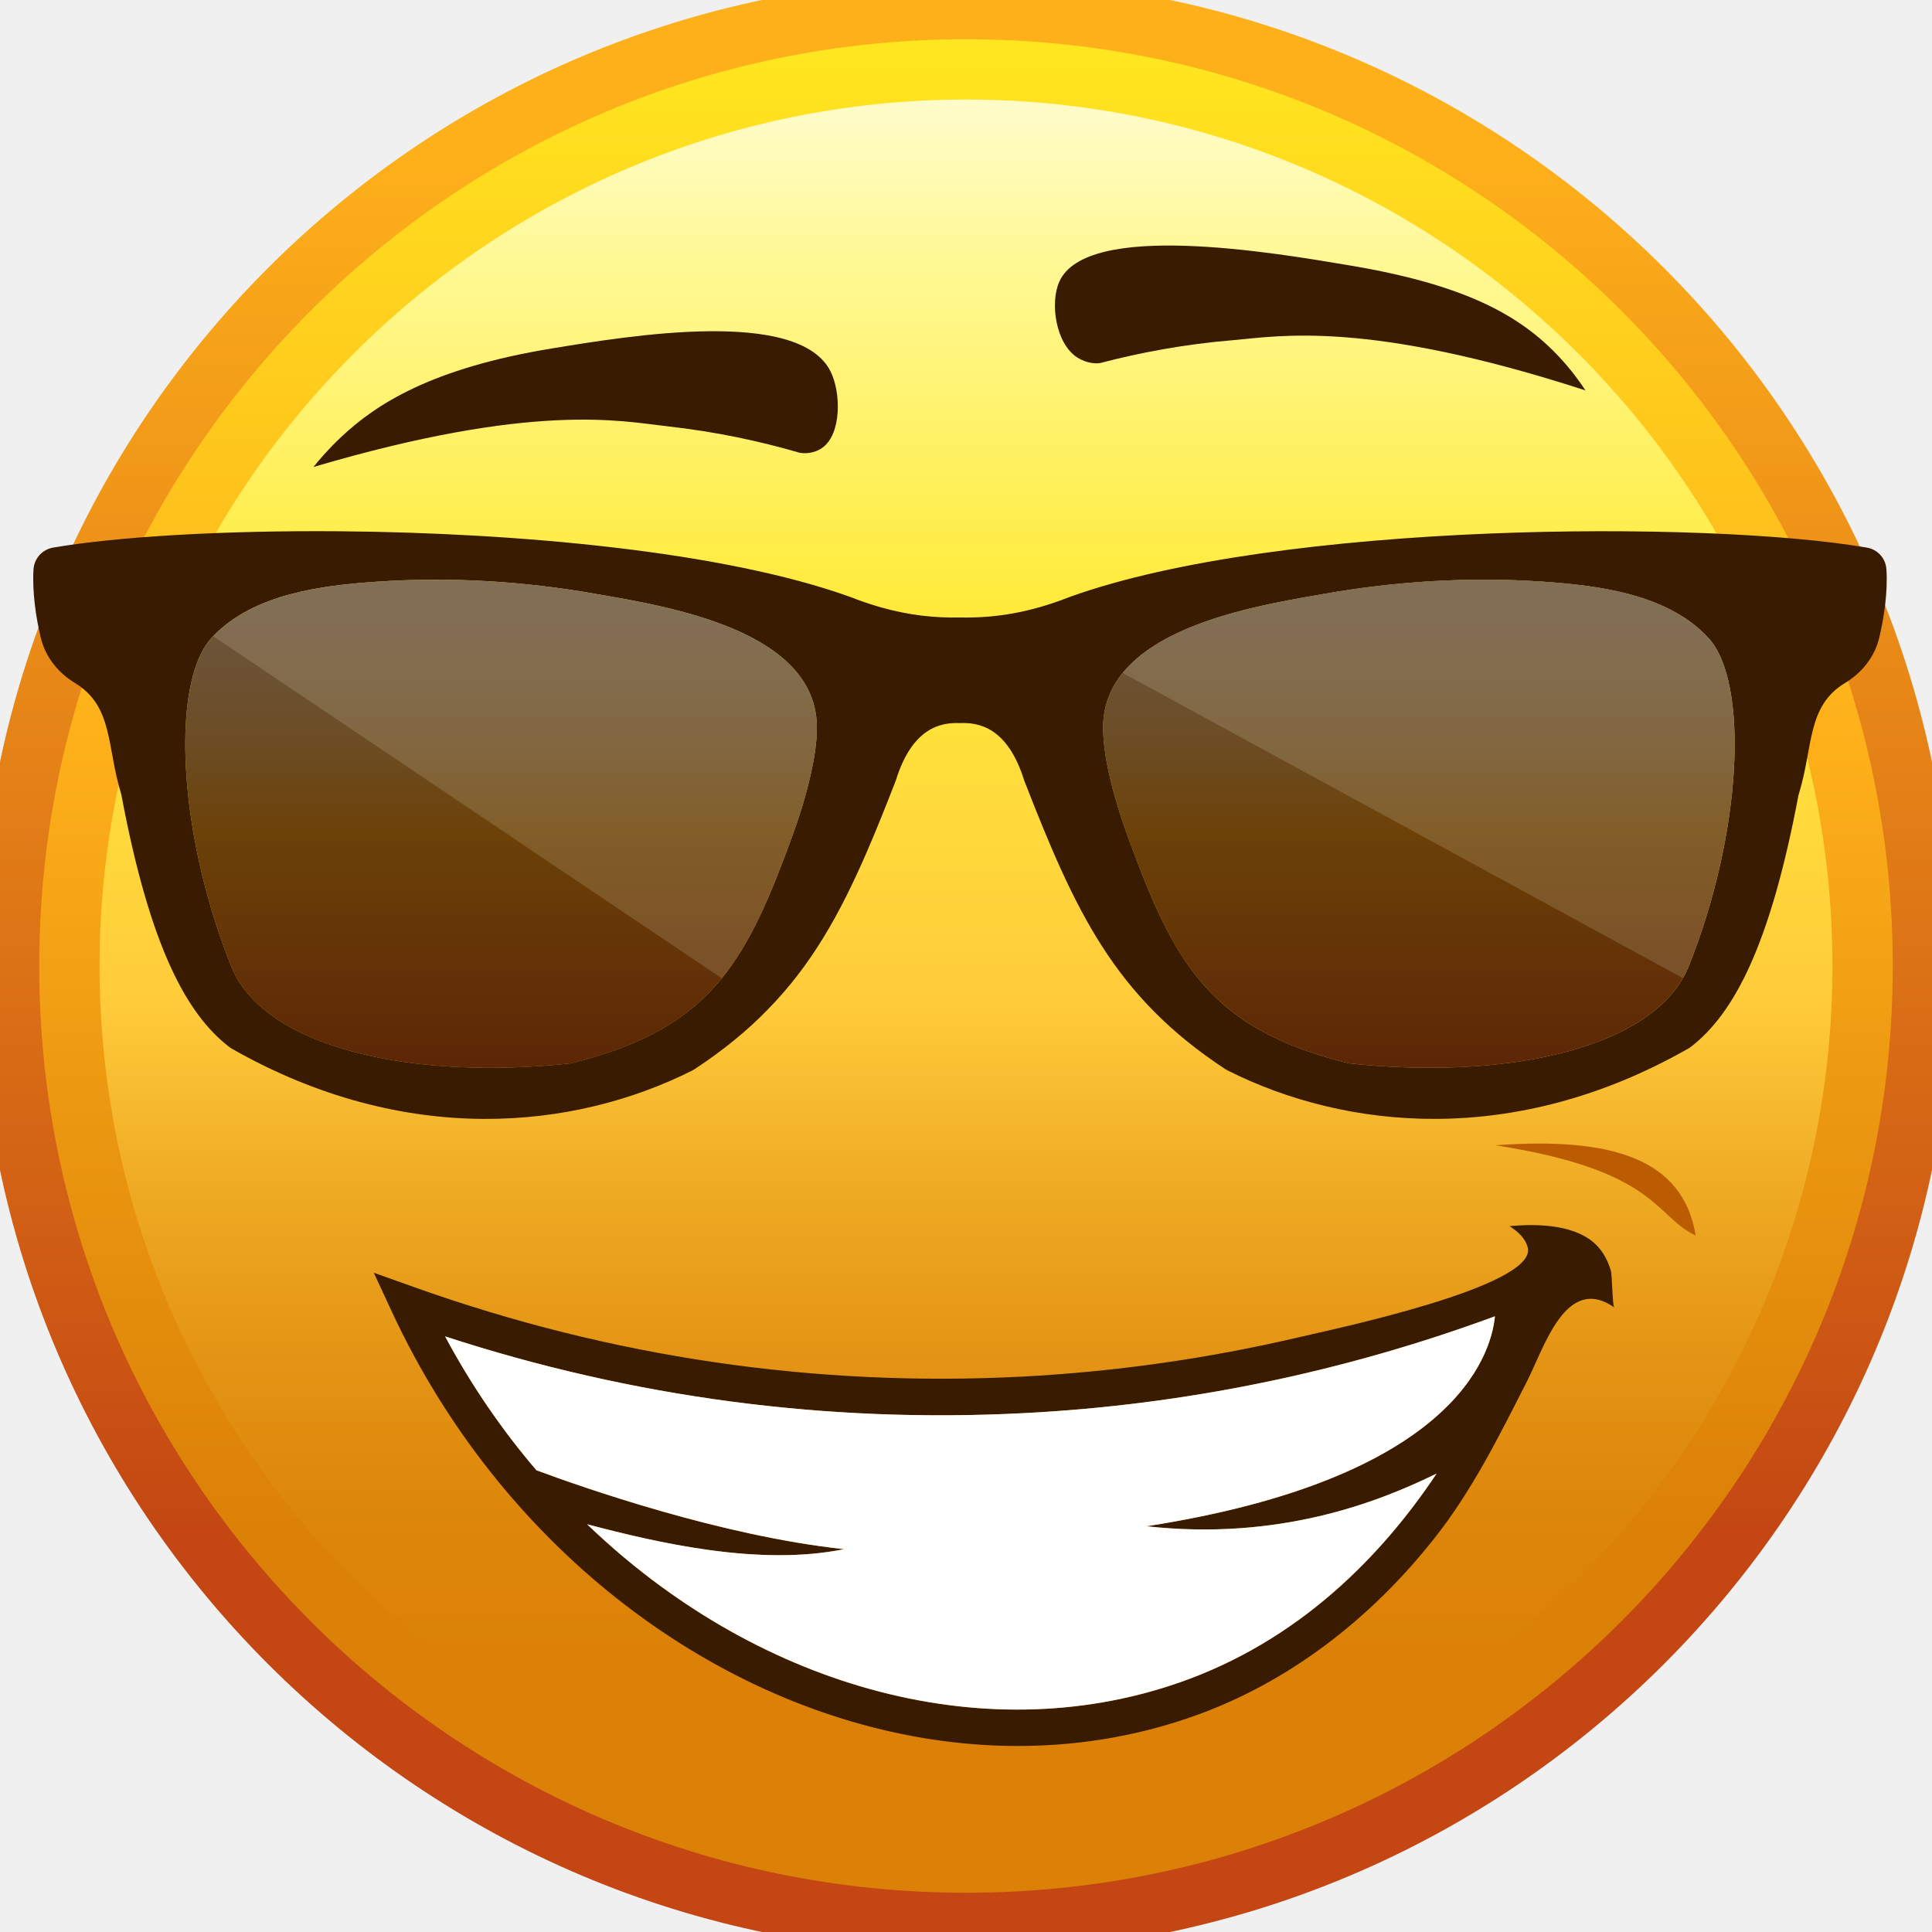
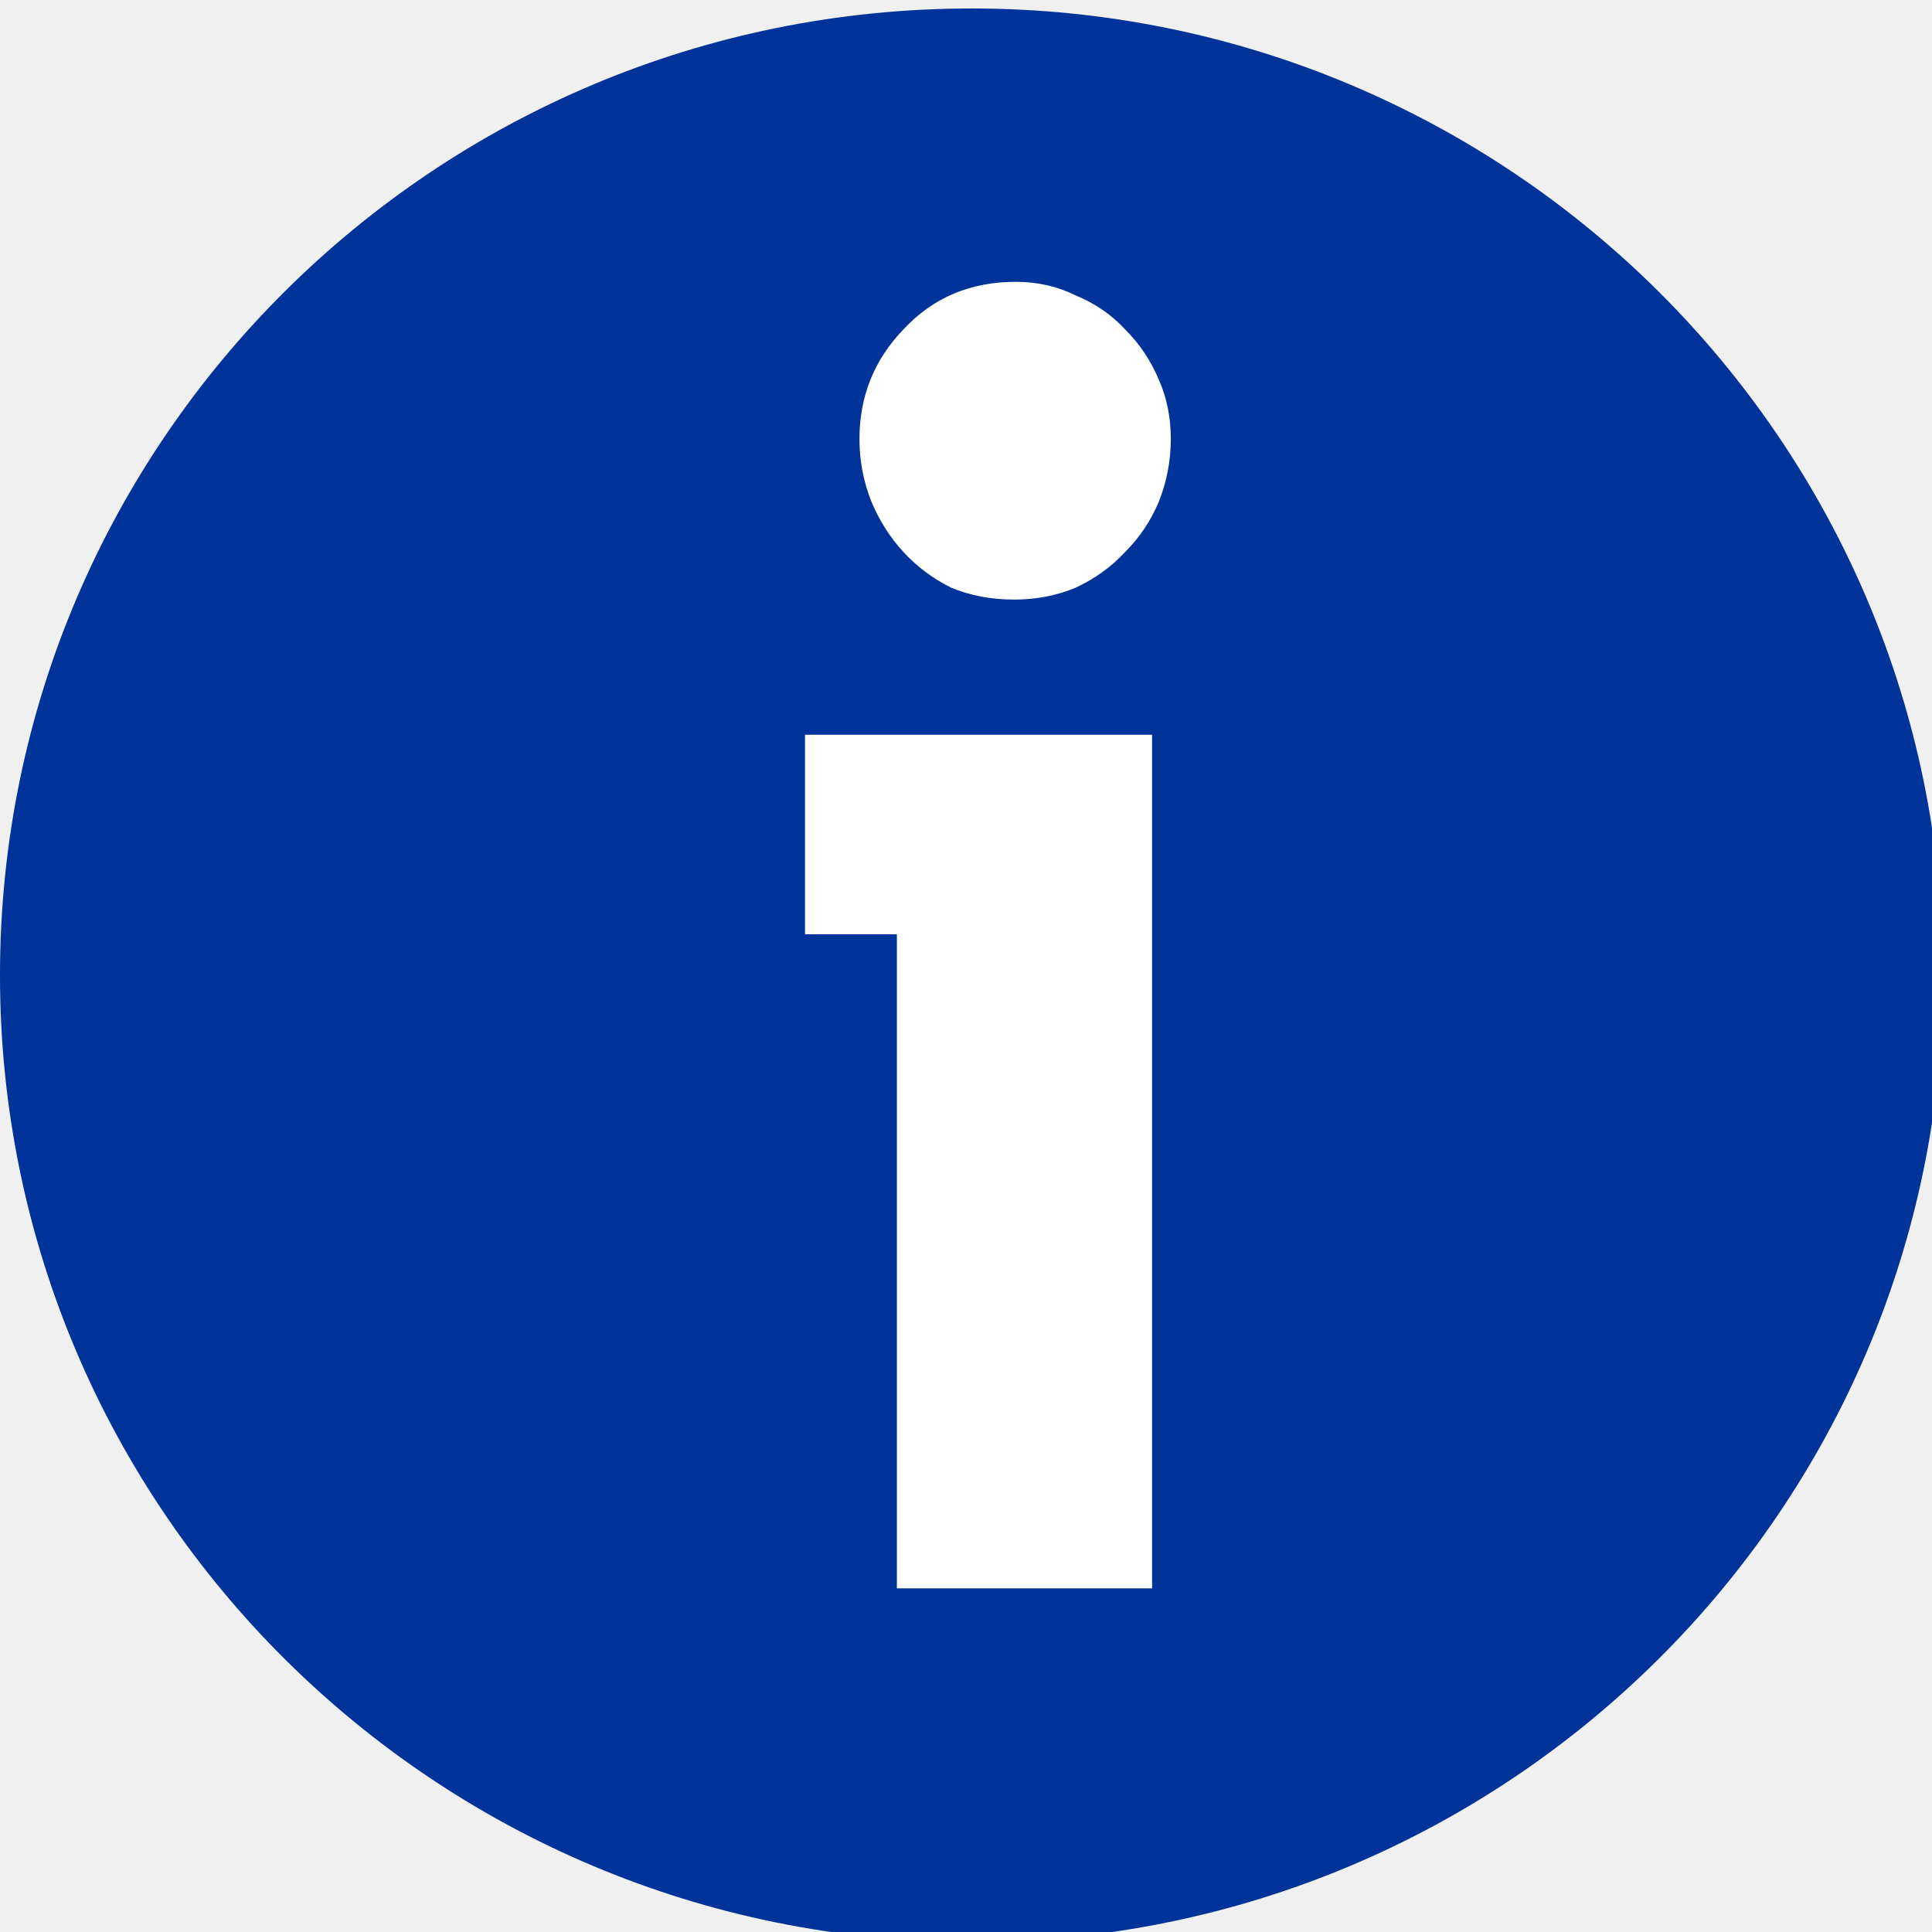
- <svg xmlns="http://www.w3.org/2000/svg" height="64" width="64" xml:space="preserve" viewBox="0 0 64 64" y="0px" x="0px" id="Layer_1" version="1.1">
-   <defs id="defs1346" />
-   <style id="style1141" type="text/css">
- 	.st0{fill:none;}
- 	.st1{fill:url(#SVGID_1_);}
- 	.st2{fill:url(#SVGID_2_);}
- 	.st3{fill:none;stroke:url(#SVGID_3_);stroke-width:2;stroke-miterlimit:10;}
- 	.st4{fill:#381B01;}
- 	.st5{fill:#FFFFFF;}
- 	.st6{fill:#BC5C02;}
- 	.st7{opacity:0.26;fill:url(#SVGID_4_);}
- 	.st8{opacity:0.26;fill:url(#SVGID_5_);}
- 	.st9{opacity:0.15;fill:#FFFDE2;}
- 	.st10{fill:url(#SVGID_6_);}
- 	.st11{fill:url(#SVGID_7_);}
- 	.st12{fill:none;stroke:url(#SVGID_8_);stroke-width:2;stroke-miterlimit:10;}
- 	.st13{opacity:0.26;fill:url(#SVGID_9_);}
- 	.st14{opacity:0.26;fill:url(#SVGID_10_);}
- </style>
-   <path id="path1143" d="M 790.33,91.13" class="st0" />
-   <linearGradient gradientTransform="matrix(0.299822,0,0,0.299822,-9.993064,-45.39003)" y2="363.851" x2="140.065" y1="152.385" x1="140.065" gradientUnits="userSpaceOnUse" id="SVGID_1_">
-     <stop id="stop1145" style="stop-color:#FFFDE2" offset="0.012" />
-     <stop id="stop1147" style="stop-color:#FFF995" offset="0.131" />
-     <stop id="stop1149" style="stop-color:#FFEB3C" offset="0.308" />
-     <stop id="stop1151" style="stop-color:#FFCB3A" offset="0.521" />
-     <stop id="stop1153" style="stop-color:#EFAB24" offset="0.614" />
-     <stop id="stop1155" style="stop-color:#E49414" offset="0.704" />
-     <stop id="stop1157" style="stop-color:#DD860A" offset="0.789" />
-     <stop id="stop1159" style="stop-color:#DB8107" offset="0.862" />
-   </linearGradient>
-   <circle style="fill:url(#SVGID_1_);stroke-width:0.3" id="circle1162" r="31.7" cy="32" cx="32" class="st1" />
-   <linearGradient gradientTransform="matrix(0.299822,0,0,0.299822,-9.993064,-45.39003)" y2="363.851" x2="140.065" y1="152.385" x1="140.065" gradientUnits="userSpaceOnUse" id="SVGID_2_">
-     <stop id="stop1164" style="stop-color:#FFEA20" offset="5.128323e-04" />
-     <stop id="stop1166" style="stop-color:#FFDB1E" offset="0.093" />
-     <stop id="stop1168" style="stop-color:#FEB01A" offset="0.381" />
-     <stop id="stop1170" style="stop-color:#EB9610" offset="0.588" />
-     <stop id="stop1172" style="stop-color:#DB8107" offset="0.793" />
-   </linearGradient>
-   <path style="fill:url(#SVGID_2_);stroke-width:0.3" id="path1175" d="m 32,3.298 c 15.828,0 28.702,12.877 28.702,28.702 0,15.825 -12.877,28.702 -28.702,28.702 -15.825,0 -28.702,-12.877 -28.702,-28.702 0,-15.825 12.877,-28.702 28.702,-28.702 m 0,-2.998 c -17.507,0 -31.7,14.194 -31.7,31.7 0,17.507 14.194,31.7 31.7,31.7 17.507,0 31.703,-14.194 31.703,-31.7 0,-17.507 -14.194,-31.7 -31.703,-31.7 z" class="st2" />
-   <linearGradient gradientTransform="matrix(0.299822,0,0,0.299822,-9.993064,-45.39003)" y2="364.851" x2="140.065" y1="151.385" x1="140.065" gradientUnits="userSpaceOnUse" id="SVGID_3_">
-     <stop id="stop1177" style="stop-color:#FEB01A" offset="0.079" />
-     <stop id="stop1179" style="stop-color:#C44713" offset="0.792" />
-   </linearGradient>
-   <circle style="stroke:url(#SVGID_3_)" id="circle1182" r="31.7" cy="32" cx="32" class="st3" />
-   <path style="stroke-width:0.3" id="path1184" d="m 53.356,42.071 c -0.114,-0.363 -0.291,-0.684 -0.588,-0.932 -0.717,-0.588 -1.898,-0.6 -2.761,-0.522 0.27,0.177 0.531,0.405 0.603,0.717 0.303,1.289 -6.515,2.713 -7.574,2.962 -3.016,0.708 -6.092,1.145 -9.19,1.307 -6.848,0.351 -13.609,-0.642 -20.1,-2.956 l -1.364,-0.486 0.609,1.313 c 3.58,7.684 10.407,12.88 17.546,14.092 2.986,0.507 6.029,0.318 8.905,-0.681 3.232,-1.118 5.984,-3.274 8.086,-5.942 1.253,-1.586 2.144,-3.397 3.055,-5.184 0.579,-1.139 1.292,-3.559 2.893,-2.45 -0.069,-0.051 -0.063,-1.061 -0.12,-1.238 z m -15.381,8.488 c 4.386,0.486 7.666,-0.789 9.615,-1.745 -1.823,2.731 -4.563,5.55 -8.542,6.929 -6.593,2.285 -14.107,0.036 -19.599,-5.25 2.291,0.603 5.685,1.403 8.512,0.825 -4.081,-0.438 -8.665,-2.048 -10.191,-2.614 -1.139,-1.331 -2.159,-2.815 -3.025,-4.434 6.209,2.024 12.649,2.878 19.165,2.542 5.343,-0.273 10.587,-1.355 15.612,-3.208 -0.135,1.349 -1.424,5.382 -11.546,6.956 z" class="st4" />
-   <path style="stroke-width:0.3" id="path1186" d="m 37.975,50.559 c 4.386,0.486 7.666,-0.789 9.615,-1.745 -1.823,2.731 -4.563,5.55 -8.542,6.929 -6.593,2.285 -14.107,0.036 -19.599,-5.25 2.291,0.603 5.685,1.403 8.512,0.825 -4.081,-0.438 -8.665,-2.048 -10.191,-2.614 -1.139,-1.331 -2.159,-2.815 -3.025,-4.434 6.209,2.024 12.649,2.878 19.165,2.542 5.343,-0.273 10.587,-1.355 15.612,-3.208 -0.135,1.349 -1.424,5.382 -11.546,6.956 z" class="st5" />
-   <path style="stroke-width:0.3" id="path1188" d="m 49.537,37.939 c 3.853,-0.279 6.215,0.435 6.635,2.989 -1.367,-0.639 -1.265,-2.156 -6.635,-2.989 z" class="st6" />
-   <path style="stroke-width:0.3" id="path1190" d="m 56.591,21.131 c -1.337,-1.448 -3.613,-1.733 -5.469,-1.862 -2.414,-0.165 -4.845,-0.021 -7.229,0.399 -1.796,0.315 -5.265,0.851 -6.704,2.623 -0.414,0.51 -0.66,1.121 -0.648,1.862 0.018,1.118 0.447,2.539 0.825,3.574 1.52,4.174 2.704,6.371 7.328,7.499 5.019,0.54 9.672,-0.417 11.054,-2.824 0.063,-0.108 0.12,-0.219 0.168,-0.333 1.802,-4.452 2.03,-9.471 0.675,-10.938 z" class="st4" />
-   <path style="stroke-width:0.3" id="path1192" d="m 62.489,18.859 c -0.021,-0.366 -0.294,-0.66 -0.651,-0.72 -5.307,-0.908 -19.434,-0.866 -26.39,1.631 -1.376,0.543 -2.53,0.708 -3.649,0.684 -0.831,0.018 -1.685,-0.069 -2.632,-0.339 -0.324,-0.093 -0.663,-0.207 -1.013,-0.345 -4.189,-1.505 -10.982,-2.12 -16.88,-2.171 -3.895,-0.033 -7.4,0.18 -9.51,0.54 -0.357,0.06 -0.63,0.354 -0.654,0.72 -0.045,0.741 0.078,1.589 0.24,2.264 0.153,0.639 0.573,1.163 1.133,1.502 1.268,0.768 1.052,2.108 1.523,3.649 0.006,0.024 0.012,0.048 0.018,0.072 0.947,5.04 2.165,7.241 3.553,8.323 0.033,0.027 0.072,0.054 0.111,0.075 5.763,3.277 11.354,2.671 15.228,0.726 0.033,-0.015 0.063,-0.036 0.096,-0.054 0.953,-0.627 1.748,-1.28 2.426,-1.979 1.442,-1.472 2.381,-3.151 3.277,-5.217 0.318,-0.735 0.633,-1.52 0.959,-2.363 0.543,-1.754 1.49,-1.931 2.126,-1.904 0.636,-0.027 1.583,0.15 2.129,1.904 1.685,4.326 2.977,7.139 6.659,9.558 0.033,0.018 0.063,0.039 0.096,0.054 3.877,1.946 9.468,2.551 15.228,-0.726 0.042,-0.021 0.081,-0.048 0.114,-0.075 1.388,-1.082 2.602,-3.283 3.55,-8.323 0.006,-0.024 0.015,-0.048 0.021,-0.072 0.471,-1.541 0.255,-2.881 1.523,-3.649 0.561,-0.339 0.98,-0.863 1.133,-1.502 0.162,-0.675 0.285,-1.523 0.237,-2.264 z m -35.625,6.755 c -0.162,0.744 -0.405,1.499 -0.63,2.114 -0.717,1.967 -1.361,3.493 -2.324,4.68 -1.079,1.325 -2.563,2.222 -5.007,2.818 -5.244,0.564 -10.092,-0.507 -11.219,-3.157 -1.448,-3.574 -1.88,-7.517 -1.292,-9.687 0.144,-0.534 0.348,-0.959 0.615,-1.25 0.018,-0.021 0.036,-0.039 0.054,-0.057 1.346,-1.4 3.583,-1.679 5.418,-1.805 2.414,-0.165 4.845,-0.021 7.226,0.399 2.318,0.405 7.409,1.181 7.355,4.485 -0.006,0.453 -0.081,0.953 -0.195,1.46 z m 29.053,6.455 c -0.048,0.114 -0.105,0.225 -0.168,0.333 -1.382,2.408 -6.035,3.364 -11.054,2.824 -4.623,-1.127 -5.808,-3.325 -7.328,-7.499 -0.378,-1.034 -0.807,-2.456 -0.825,-3.574 -0.012,-0.741 0.234,-1.352 0.648,-1.862 1.439,-1.772 4.908,-2.309 6.704,-2.623 2.384,-0.42 4.815,-0.564 7.229,-0.399 1.856,0.129 4.132,0.414 5.469,1.862 1.355,1.466 1.127,6.485 -0.675,10.938 z" class="st4" />
-   <path style="stroke-width:0.3" id="path1194" d="m 27.059,24.154 c -0.006,0.453 -0.081,0.953 -0.195,1.46 -0.162,0.744 -0.405,1.499 -0.63,2.114 -1.523,4.174 -2.707,6.371 -7.331,7.499 -5.244,0.564 -10.092,-0.507 -11.219,-3.157 -1.448,-3.574 -1.88,-7.517 -1.292,-9.687 0.144,-0.534 0.348,-0.959 0.615,-1.25 1.34,-1.448 3.613,-1.733 5.472,-1.862 2.414,-0.165 4.845,-0.021 7.226,0.399 2.318,0.405 7.409,1.181 7.355,4.485 z" class="st4" />
-   <linearGradient gradientTransform="matrix(0.299822,0,0,0.299822,-9.993064,-45.39003)" y2="269.364" x2="88.696" y1="215.434" x1="88.696" gradientUnits="userSpaceOnUse" id="SVGID_4_">
-     <stop id="stop1196" style="stop-color:#FFFDE2" offset="0.012" />
-     <stop id="stop1198" style="stop-color:#FFFBDD" offset="0.072" />
-     <stop id="stop1200" style="stop-color:#FFF5CE" offset="0.143" />
-     <stop id="stop1202" style="stop-color:#FFECB6" offset="0.222" />
-     <stop id="stop1204" style="stop-color:#FFDF93" offset="0.305" />
-     <stop id="stop1206" style="stop-color:#FECE67" offset="0.391" />
-     <stop id="stop1208" style="stop-color:#FEB932" offset="0.48" />
-     <stop id="stop1210" style="stop-color:#FEB01A" offset="0.517" />
-     <stop id="stop1212" style="stop-color:#C44713" offset="1" />
-   </linearGradient>
-   <path style="fill:url(#SVGID_4_);stroke-width:0.3" id="path1215" d="m 27.059,24.154 c -0.006,0.453 -0.081,0.953 -0.195,1.46 -0.162,0.744 -0.405,1.499 -0.63,2.114 -0.717,1.967 -1.361,3.493 -2.324,4.68 -1.079,1.325 -2.563,2.222 -5.007,2.818 -5.244,0.564 -10.092,-0.507 -11.219,-3.157 -1.448,-3.574 -1.88,-7.517 -1.292,-9.687 0.144,-0.534 0.348,-0.959 0.615,-1.25 0.018,-0.021 0.036,-0.039 0.054,-0.057 1.346,-1.4 3.583,-1.679 5.418,-1.805 2.414,-0.165 4.845,-0.021 7.226,0.399 2.318,0.405 7.409,1.181 7.355,4.485 z" class="st7" />
-   <linearGradient gradientTransform="matrix(0.299822,0,0,0.299822,-9.993064,-45.39003)" y2="269.365" x2="190.101" y1="215.434" x1="190.101" gradientUnits="userSpaceOnUse" id="SVGID_5_">
-     <stop id="stop1217" style="stop-color:#FFFDE2" offset="0.012" />
-     <stop id="stop1219" style="stop-color:#FFFBDD" offset="0.072" />
-     <stop id="stop1221" style="stop-color:#FFF5CE" offset="0.143" />
-     <stop id="stop1223" style="stop-color:#FFECB6" offset="0.222" />
-     <stop id="stop1225" style="stop-color:#FFDF93" offset="0.305" />
-     <stop id="stop1227" style="stop-color:#FECE67" offset="0.391" />
-     <stop id="stop1229" style="stop-color:#FEB932" offset="0.48" />
-     <stop id="stop1231" style="stop-color:#FEB01A" offset="0.517" />
-     <stop id="stop1233" style="stop-color:#C44713" offset="1" />
-   </linearGradient>
-   <path style="fill:url(#SVGID_5_);stroke-width:0.3" id="path1236" d="m 55.917,32.069 c -0.048,0.114 -0.105,0.225 -0.168,0.333 -1.382,2.408 -6.035,3.364 -11.054,2.824 -4.623,-1.127 -5.808,-3.325 -7.328,-7.499 -0.378,-1.034 -0.807,-2.456 -0.825,-3.574 -0.012,-0.741 0.234,-1.352 0.648,-1.862 1.439,-1.772 4.908,-2.309 6.704,-2.623 2.384,-0.42 4.815,-0.564 7.229,-0.399 1.856,0.129 4.132,0.414 5.469,1.862 1.355,1.466 1.127,6.485 -0.675,10.938 z" class="st8" />
-   <path style="stroke-width:0.3" id="path1238" d="m 26.234,27.728 c -0.717,1.967 -1.361,3.493 -2.324,4.68 L 7.061,21.074 c 1.346,-1.4 3.583,-1.679 5.418,-1.805 2.414,-0.165 4.845,-0.021 7.226,0.399 2.318,0.405 7.409,1.181 7.355,4.485 -0.006,0.453 -0.081,0.953 -0.195,1.46 -0.162,0.744 -0.405,1.499 -0.63,2.114 z" class="st9" />
-   <path style="stroke-width:0.3" id="path1240" d="m 55.917,32.069 c -0.048,0.114 -0.105,0.225 -0.168,0.333 l -18.559,-10.11 c 1.439,-1.772 4.908,-2.309 6.704,-2.623 2.384,-0.42 4.815,-0.564 7.229,-0.399 1.856,0.129 4.132,0.414 5.469,1.862 1.355,1.466 1.127,6.485 -0.675,10.938 z" class="st9" />
-   <path style="stroke-width:0.3" id="path1242" d="m 26.45,14.988 c 0.165,0.048 0.51,0.045 0.792,-0.156 0.639,-0.456 0.621,-1.832 0.27,-2.53 -1.058,-2.108 -6.65,-1.184 -9.25,-0.756 -3.958,0.651 -5.796,1.835 -6.959,2.929 -0.411,0.387 -0.717,0.741 -0.92,0.995 7.313,-2.159 10.212,-1.517 11.72,-1.349 1.616,0.18 3.07,0.495 4.347,0.866 z" class="st4" />
-   <path style="stroke-width:0.3" id="path1244" d="m 36.473,12.02 c -0.147,0.039 -0.48,0.018 -0.786,-0.177 -0.72,-0.462 -0.908,-1.814 -0.597,-2.51 0.902,-2.021 7.058,-0.974 9.66,-0.534 3.718,0.63 5.586,1.61 6.92,3.046 0.39,0.42 0.669,0.81 0.851,1.088 -7.253,-2.354 -10.17,-1.793 -11.678,-1.664 -1.622,0.135 -3.085,0.414 -4.371,0.75 z" class="st4" />
-   <linearGradient y2="363.851" x2="413.316" y1="152.385" x1="413.316" gradientUnits="userSpaceOnUse" id="SVGID_6_">
-     <stop id="stop1246" style="stop-color:#FFFDE2" offset="0.012" />
-     <stop id="stop1248" style="stop-color:#FFF995" offset="0.131" />
-     <stop id="stop1250" style="stop-color:#FFEB3C" offset="0.308" />
-     <stop id="stop1252" style="stop-color:#FFCB3A" offset="0.521" />
-     <stop id="stop1254" style="stop-color:#EFAB24" offset="0.614" />
-     <stop id="stop1256" style="stop-color:#E49414" offset="0.704" />
-     <stop id="stop1258" style="stop-color:#DD860A" offset="0.789" />
-     <stop id="stop1260" style="stop-color:#DB8107" offset="0.862" />
-   </linearGradient>
-   <linearGradient y2="363.851" x2="413.316" y1="152.385" x1="413.316" gradientUnits="userSpaceOnUse" id="SVGID_7_">
-     <stop id="stop1265" style="stop-color:#FFEA20" offset="5.128323e-04" />
-     <stop id="stop1267" style="stop-color:#FFDB1E" offset="0.093" />
-     <stop id="stop1269" style="stop-color:#FEB01A" offset="0.381" />
-     <stop id="stop1271" style="stop-color:#EB9610" offset="0.588" />
-     <stop id="stop1273" style="stop-color:#DB8107" offset="0.793" />
-   </linearGradient>
-   <linearGradient y2="364.851" x2="413.316" y1="151.385" x1="413.316" gradientUnits="userSpaceOnUse" id="SVGID_8_">
-     <stop id="stop1278" style="stop-color:#FEB01A" offset="0.079" />
-     <stop id="stop1280" style="stop-color:#C44713" offset="0.792" />
-   </linearGradient>
-   <linearGradient y2="269.364" x2="361.948" y1="215.434" x1="361.948" gradientUnits="userSpaceOnUse" id="SVGID_9_">
-     <stop id="stop1297" style="stop-color:#FFFDE2" offset="0.012" />
-     <stop id="stop1299" style="stop-color:#FFFBDD" offset="0.072" />
-     <stop id="stop1301" style="stop-color:#FFF5CE" offset="0.143" />
-     <stop id="stop1303" style="stop-color:#FFECB6" offset="0.222" />
-     <stop id="stop1305" style="stop-color:#FFDF93" offset="0.305" />
-     <stop id="stop1307" style="stop-color:#FECE67" offset="0.391" />
-     <stop id="stop1309" style="stop-color:#FEB932" offset="0.48" />
-     <stop id="stop1311" style="stop-color:#FEB01A" offset="0.517" />
-     <stop id="stop1313" style="stop-color:#C44713" offset="1" />
-   </linearGradient>
-   <linearGradient y2="269.365" x2="463.352" y1="215.434" x1="463.352" gradientUnits="userSpaceOnUse" id="SVGID_10_">
-     <stop id="stop1318" style="stop-color:#FFFDE2" offset="0.012" />
-     <stop id="stop1320" style="stop-color:#FFFBDD" offset="0.072" />
-     <stop id="stop1322" style="stop-color:#FFF5CE" offset="0.143" />
-     <stop id="stop1324" style="stop-color:#FFECB6" offset="0.222" />
-     <stop id="stop1326" style="stop-color:#FFDF93" offset="0.305" />
-     <stop id="stop1328" style="stop-color:#FECE67" offset="0.391" />
-     <stop id="stop1330" style="stop-color:#FEB932" offset="0.48" />
-     <stop id="stop1332" style="stop-color:#FEB01A" offset="0.517" />
-     <stop id="stop1334" style="stop-color:#C44713" offset="1" />
-   </linearGradient>
+ <svg xmlns="http://www.w3.org/2000/svg" width="64" height="64" id="svg3030" version="1.1" viewBox="0 0 32 32">
+   <defs id="defs3032" />
+   <g id="layer1" transform="translate(-108.5065,-974.0089)">
+     <path style="fill:#003399;fill-opacity:1;stroke:none" id="path2824" d="m 28.76,15.394 a 11.799,12.26 0 1 1 -23.598,0 11.799,12.26 0 1 1 23.598,0 z" transform="matrix(1.363948,0,0,1.30613,101.4657,970.0557)" />
+     <g transform="matrix(2.818035,0,0,2.799525,91.9885,950.2168)" style="font-size:10px;font-style:normal;font-variant:normal;font-weight:bold;font-stretch:normal;text-align:start;line-height:125%;writing-mode:lr-tb;text-anchor:start;fill:#ffffff;font-family:Axel;-inkscape-font-specification:Axel Bold" id="flowRoot2826">
+       <path d="m 11.133,17.896 0,-3.87 -0.54,0 0,-1.18 2.04,0 0,5.05 -1.5,0 m 1.61,-6.8 c -2e-6,0.127 -0.023,0.25 -0.07,0.37 -0.047,0.113 -0.113,0.213 -0.2,0.3 -0.08,0.087 -0.177,0.157 -0.29,0.21 -0.113,0.047 -0.233,0.07 -0.36,0.07 -0.133,6e-6 -0.257,-0.023 -0.37,-0.07 -0.107,-0.053 -0.2,-0.123 -0.28,-0.21 -0.08,-0.087 -0.143,-0.187 -0.19,-0.3 -0.047,-0.12 -0.07,-0.243 -0.07,-0.37 -10e-7,-0.253 0.087,-0.47 0.26,-0.65 0.173,-0.187 0.393,-0.28 0.66,-0.28 0.127,8e-6 0.243,0.027 0.35,0.08 0.113,0.047 0.21,0.113 0.29,0.2 0.087,0.087 0.153,0.187 0.2,0.3 0.047,0.107 0.07,0.223 0.07,0.35" style="" id="path3435" />
+     </g>
+   </g>
</svg>
